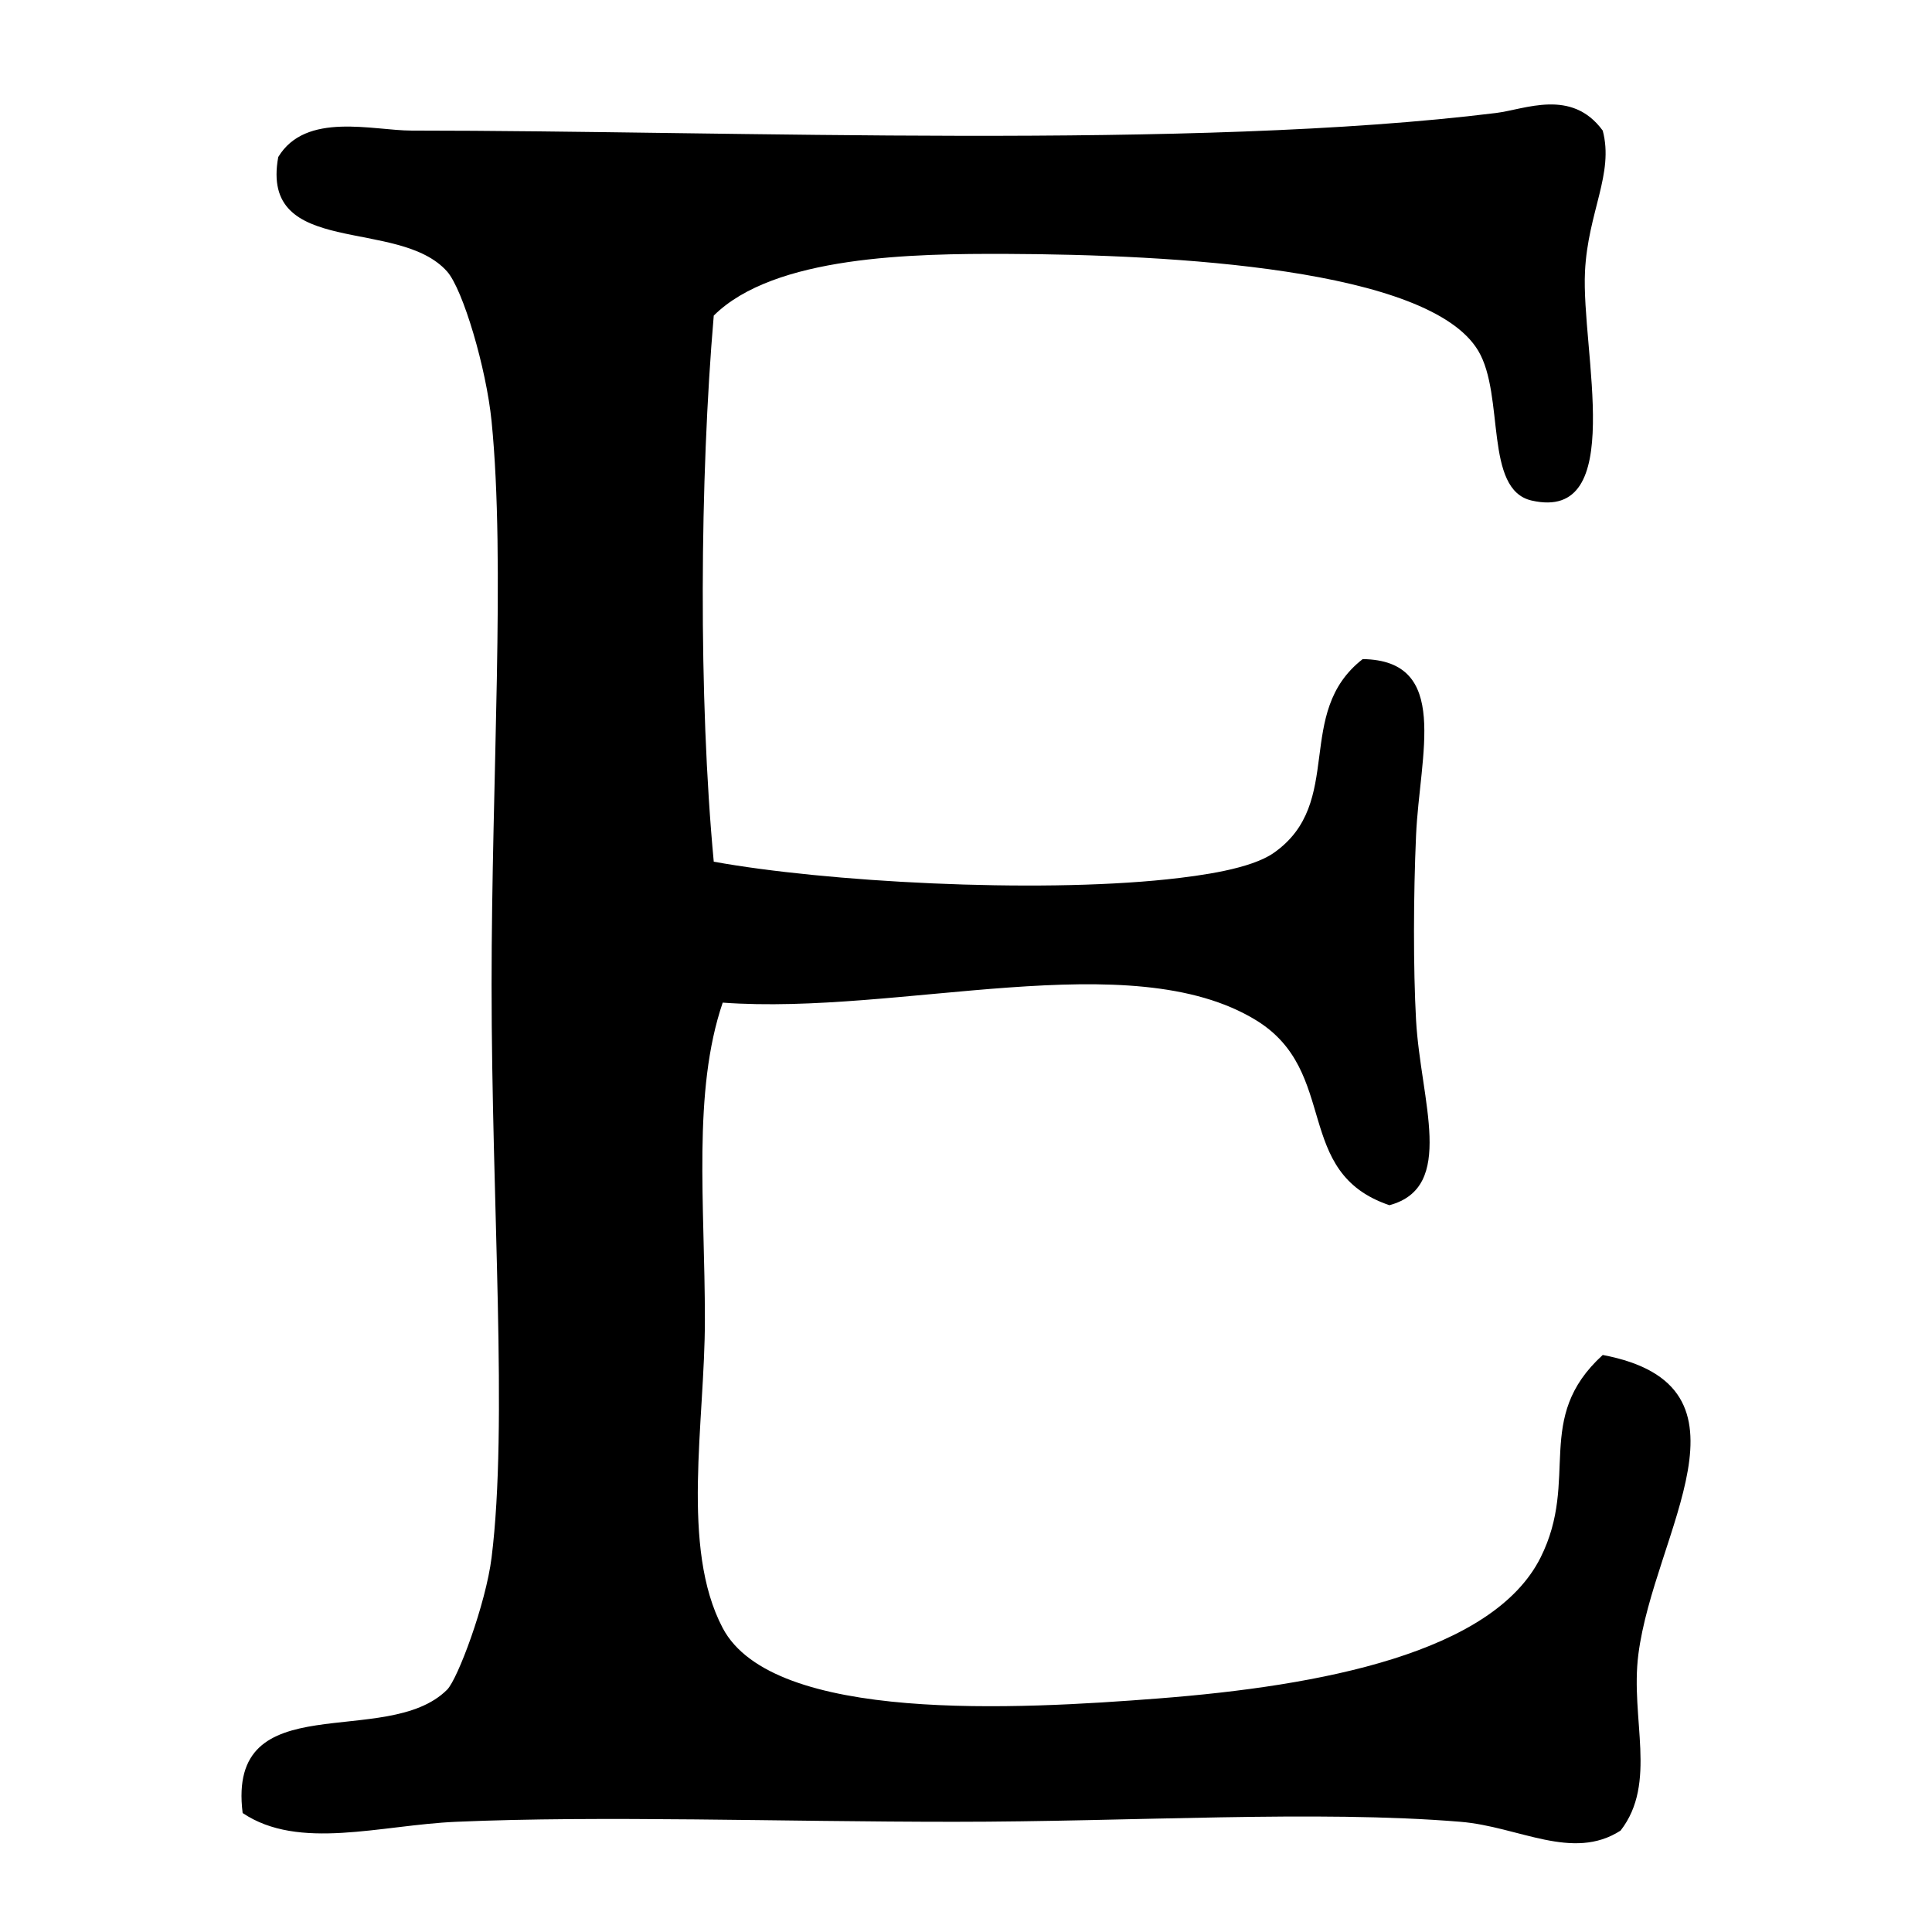
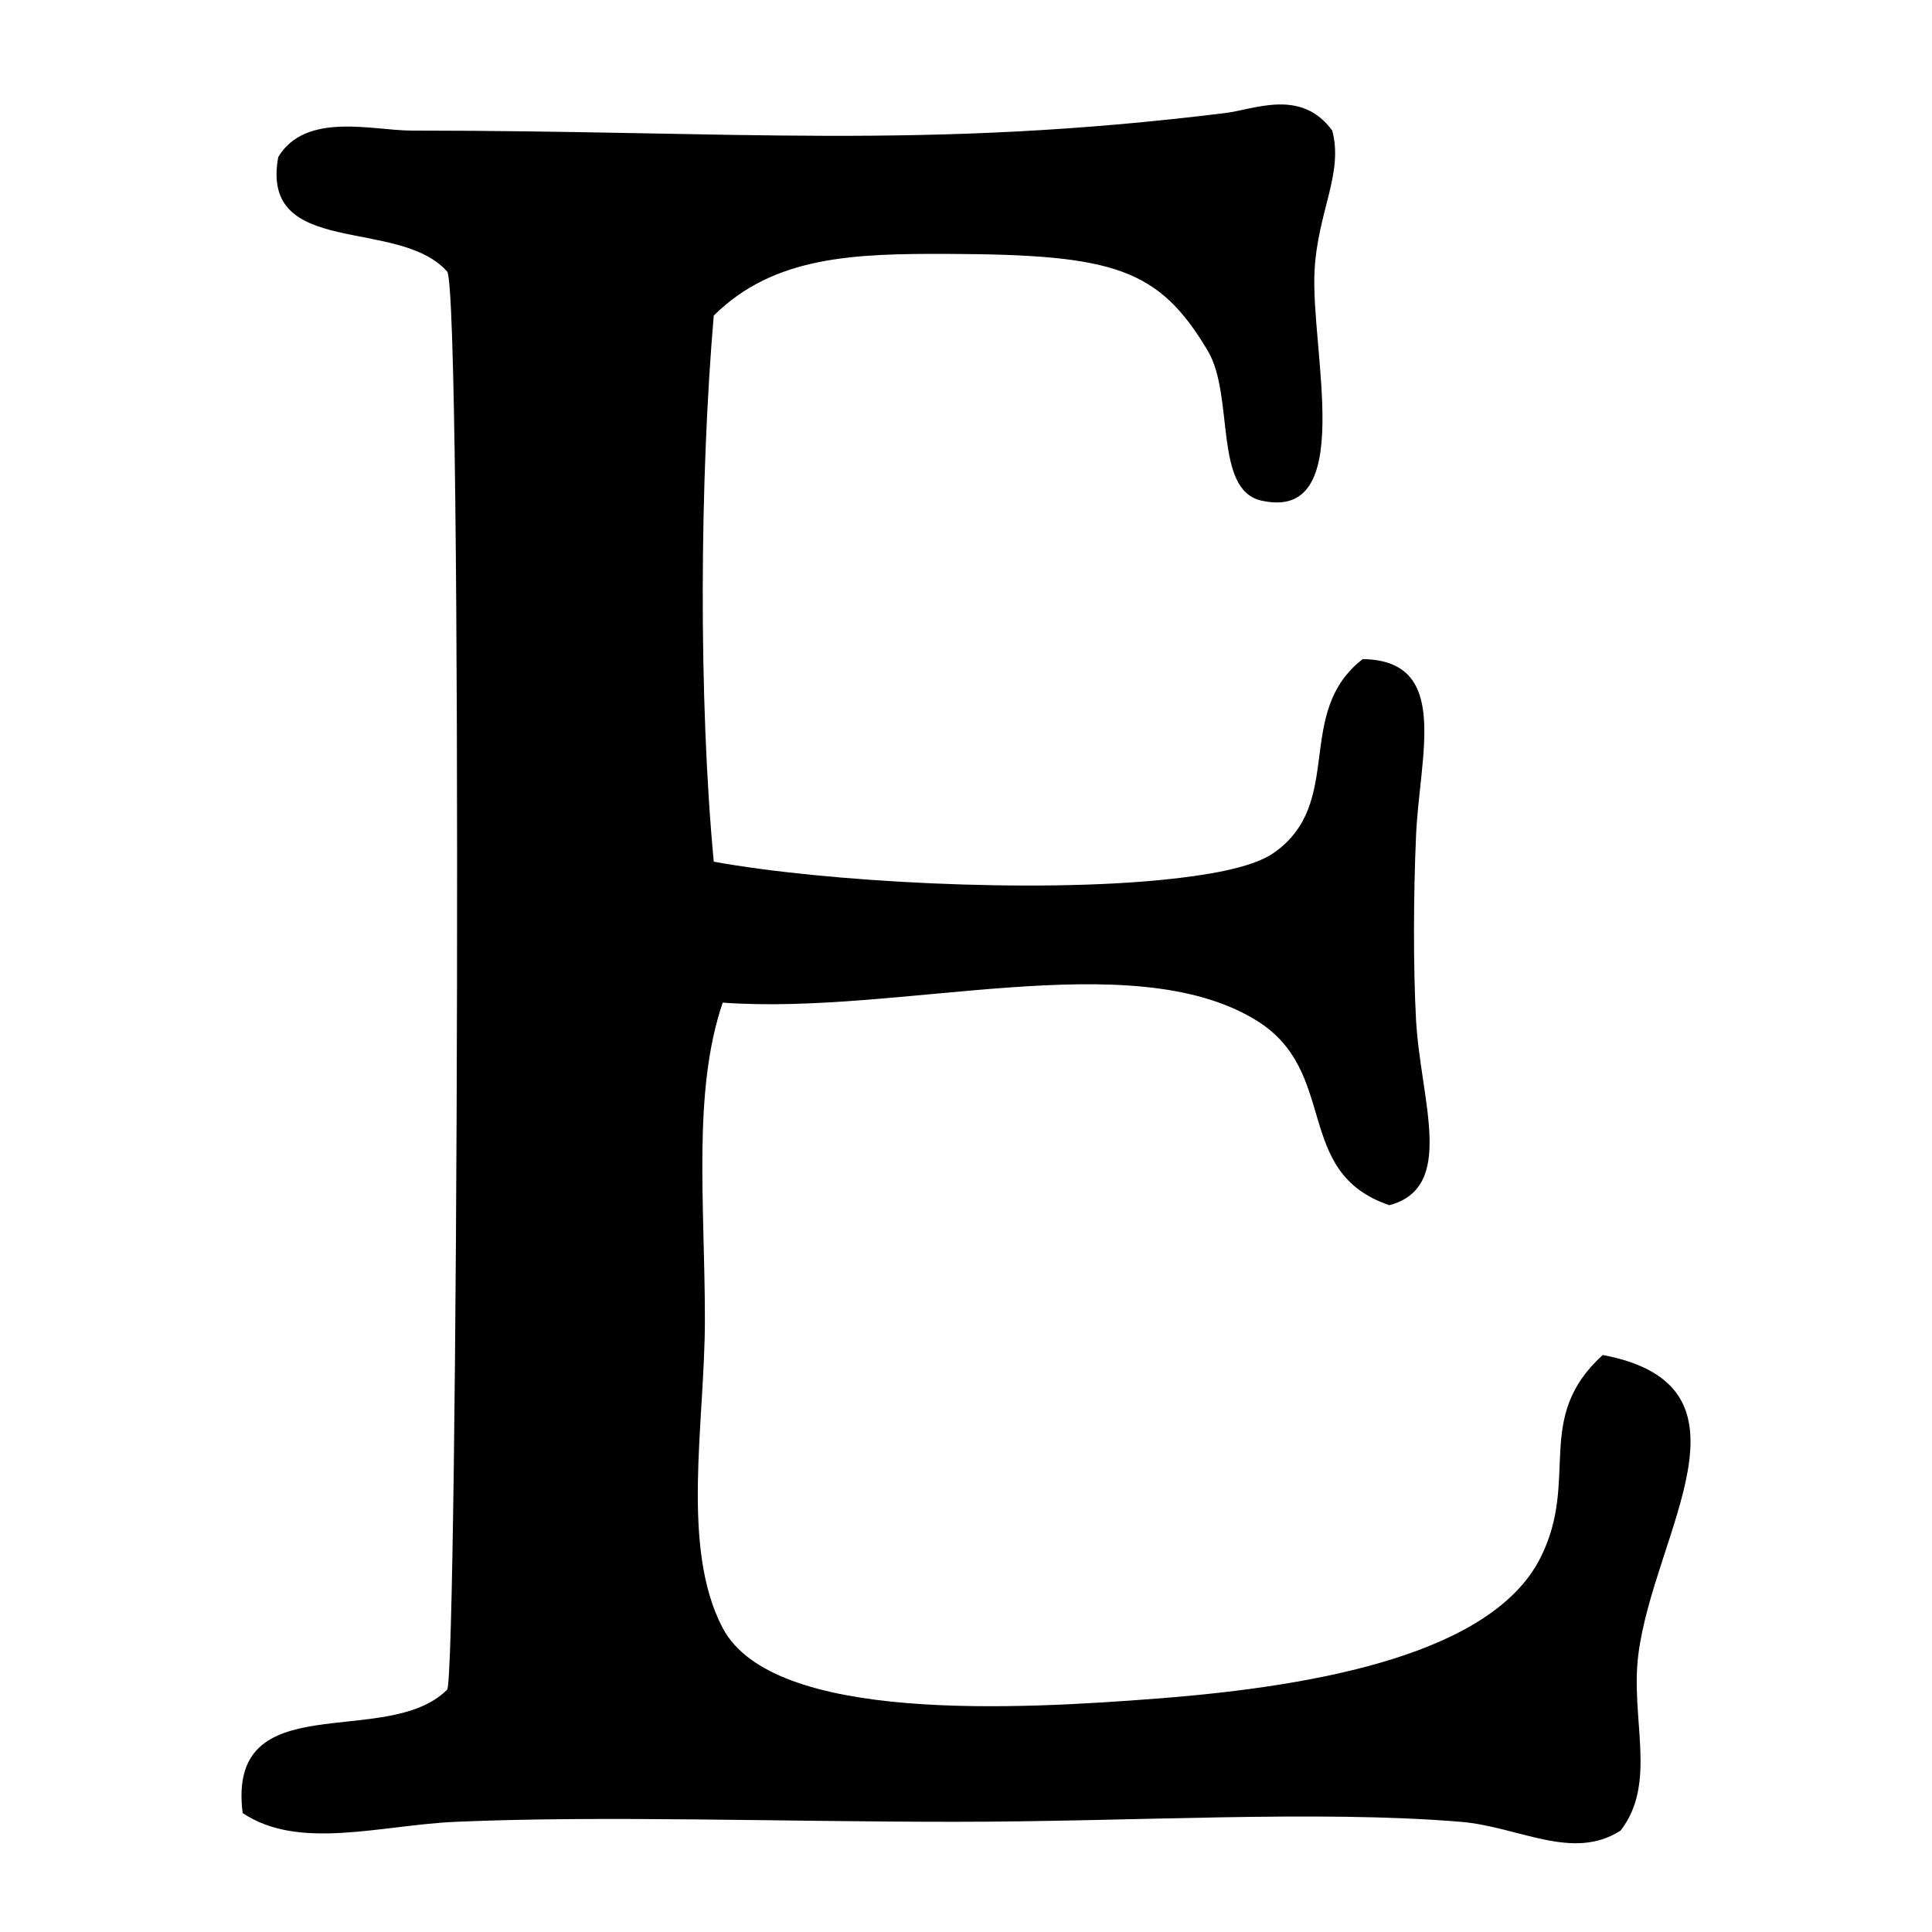
- <svg xmlns="http://www.w3.org/2000/svg" version="1.1" id="Layer_1" x="0px" y="0px" width="100px" height="100px" viewBox="0 0 100 100" style="enable-background:new 0 0 100 100;" xml:space="preserve">
-   <path id="Etsy" d="M23.604,94.296c7.581-0.33,16.789,0,25.766,0c9.266,0,18.754-0.616,26.226,0c3.019,0.249,5.796,2.056,8.284,0.456  c1.92-2.473,0.496-5.792,0.921-9.119c0.806-6.316,6.63-13.889-1.843-15.5c-3.609,3.289-1.176,6.412-3.219,10.486  c-2.475,4.933-11.342,6.639-19.785,7.293c-7.246,0.563-19.947,1.289-22.547-3.646c-2.195-4.165-0.922-10.625-0.922-15.956  c0-6.03-0.647-11.803,0.922-16.414c9.205,0.673,21.109-3.068,27.607,0.911c4.347,2.664,1.875,7.877,6.902,9.574  c3.46-0.929,1.613-5.401,1.379-9.574c-0.148-2.689-0.137-6.468,0-9.574c0.186-4.192,1.804-9.054-2.762-9.118  c-3.586,2.787-0.89,7.432-4.602,10.029c-1.186,0.832-3.762,1.183-5.518,1.37c-6.896,0.728-17.712,0.134-23.469-0.913  c-0.793-8.402-0.725-19.852,0-28.266c3.125-3.104,10.313-3.212,15.185-3.193c8.535,0.034,21.845,0.744,24.386,5.016  c1.383,2.324,0.287,7.188,2.762,7.75c4.979,1.137,2.559-7.747,2.762-11.854c0.15-3.079,1.511-5.062,0.918-7.295  c-1.611-2.201-4.012-1.098-5.52-0.911C61.779,7.784,37.999,6.759,21.303,6.759c-1.994,0-5.477-0.994-6.901,1.368  c-0.963,5.266,6.226,3.089,8.741,5.927c0.818,0.923,2.027,5,2.301,7.751c0.728,7.307,0,18.467,0,29.179  c0,11.319,0.859,22.737,0,29.635c-0.3,2.409-1.753,6.289-2.301,6.839c-3.135,3.132-11.422-0.337-10.584,6.384  C15.471,95.801,19.689,94.467,23.604,94.296z" />
+ <svg xmlns="http://www.w3.org/2000/svg" width="100%" height="100%" viewBox="0 0 100 100" version="1.1" xml:space="preserve" style="fill-rule:evenodd;clip-rule:evenodd;stroke-linejoin:round;stroke-miterlimit:2;">
+   <path id="Etsy" d="M23.604,94.296C31.185,93.966 40.393,94.296 49.37,94.296C58.636,94.296 68.124,93.68 75.596,94.296C78.615,94.545 81.392,96.352 83.88,94.752C85.8,92.279 84.376,88.96 84.801,85.633C85.607,79.317 91.431,71.744 82.958,70.133C79.349,73.422 81.782,76.545 79.739,80.619C77.264,85.552 68.397,87.258 59.954,87.912C52.708,88.475 40.007,89.201 37.407,84.266C35.212,80.101 36.485,73.641 36.485,68.31C36.485,62.28 35.838,56.507 37.407,51.896C46.612,52.569 58.516,48.828 65.014,52.807C69.361,55.471 66.889,60.684 71.916,62.381C75.376,61.452 73.529,56.98 73.295,52.807C73.147,50.118 73.158,46.339 73.295,43.233C73.481,39.041 75.099,34.179 70.533,34.115C66.947,36.902 69.643,41.547 65.931,44.144C64.745,44.976 62.169,45.327 60.413,45.514C53.517,46.242 42.701,45.648 36.944,44.601C36.151,36.199 36.219,24.749 36.944,16.335C40.069,13.231 44.257,13.123 49.129,13.142C57.664,13.176 59.974,13.886 62.515,18.158C63.898,20.482 62.802,25.346 65.277,25.908C70.256,27.045 67.836,18.161 68.039,14.054C68.189,10.975 69.55,8.992 68.957,6.759C67.346,4.558 64.945,5.661 63.437,5.848C47.779,7.784 37.999,6.759 21.303,6.759C19.309,6.759 15.826,5.765 14.402,8.127C13.439,13.393 20.628,11.216 23.143,14.054C23.961,14.977 23.691,86.908 23.143,87.458C20.008,90.59 11.721,87.121 12.559,93.842C15.471,95.801 19.689,94.467 23.604,94.296Z" style="fill-rule:nonzero;" />
</svg>
